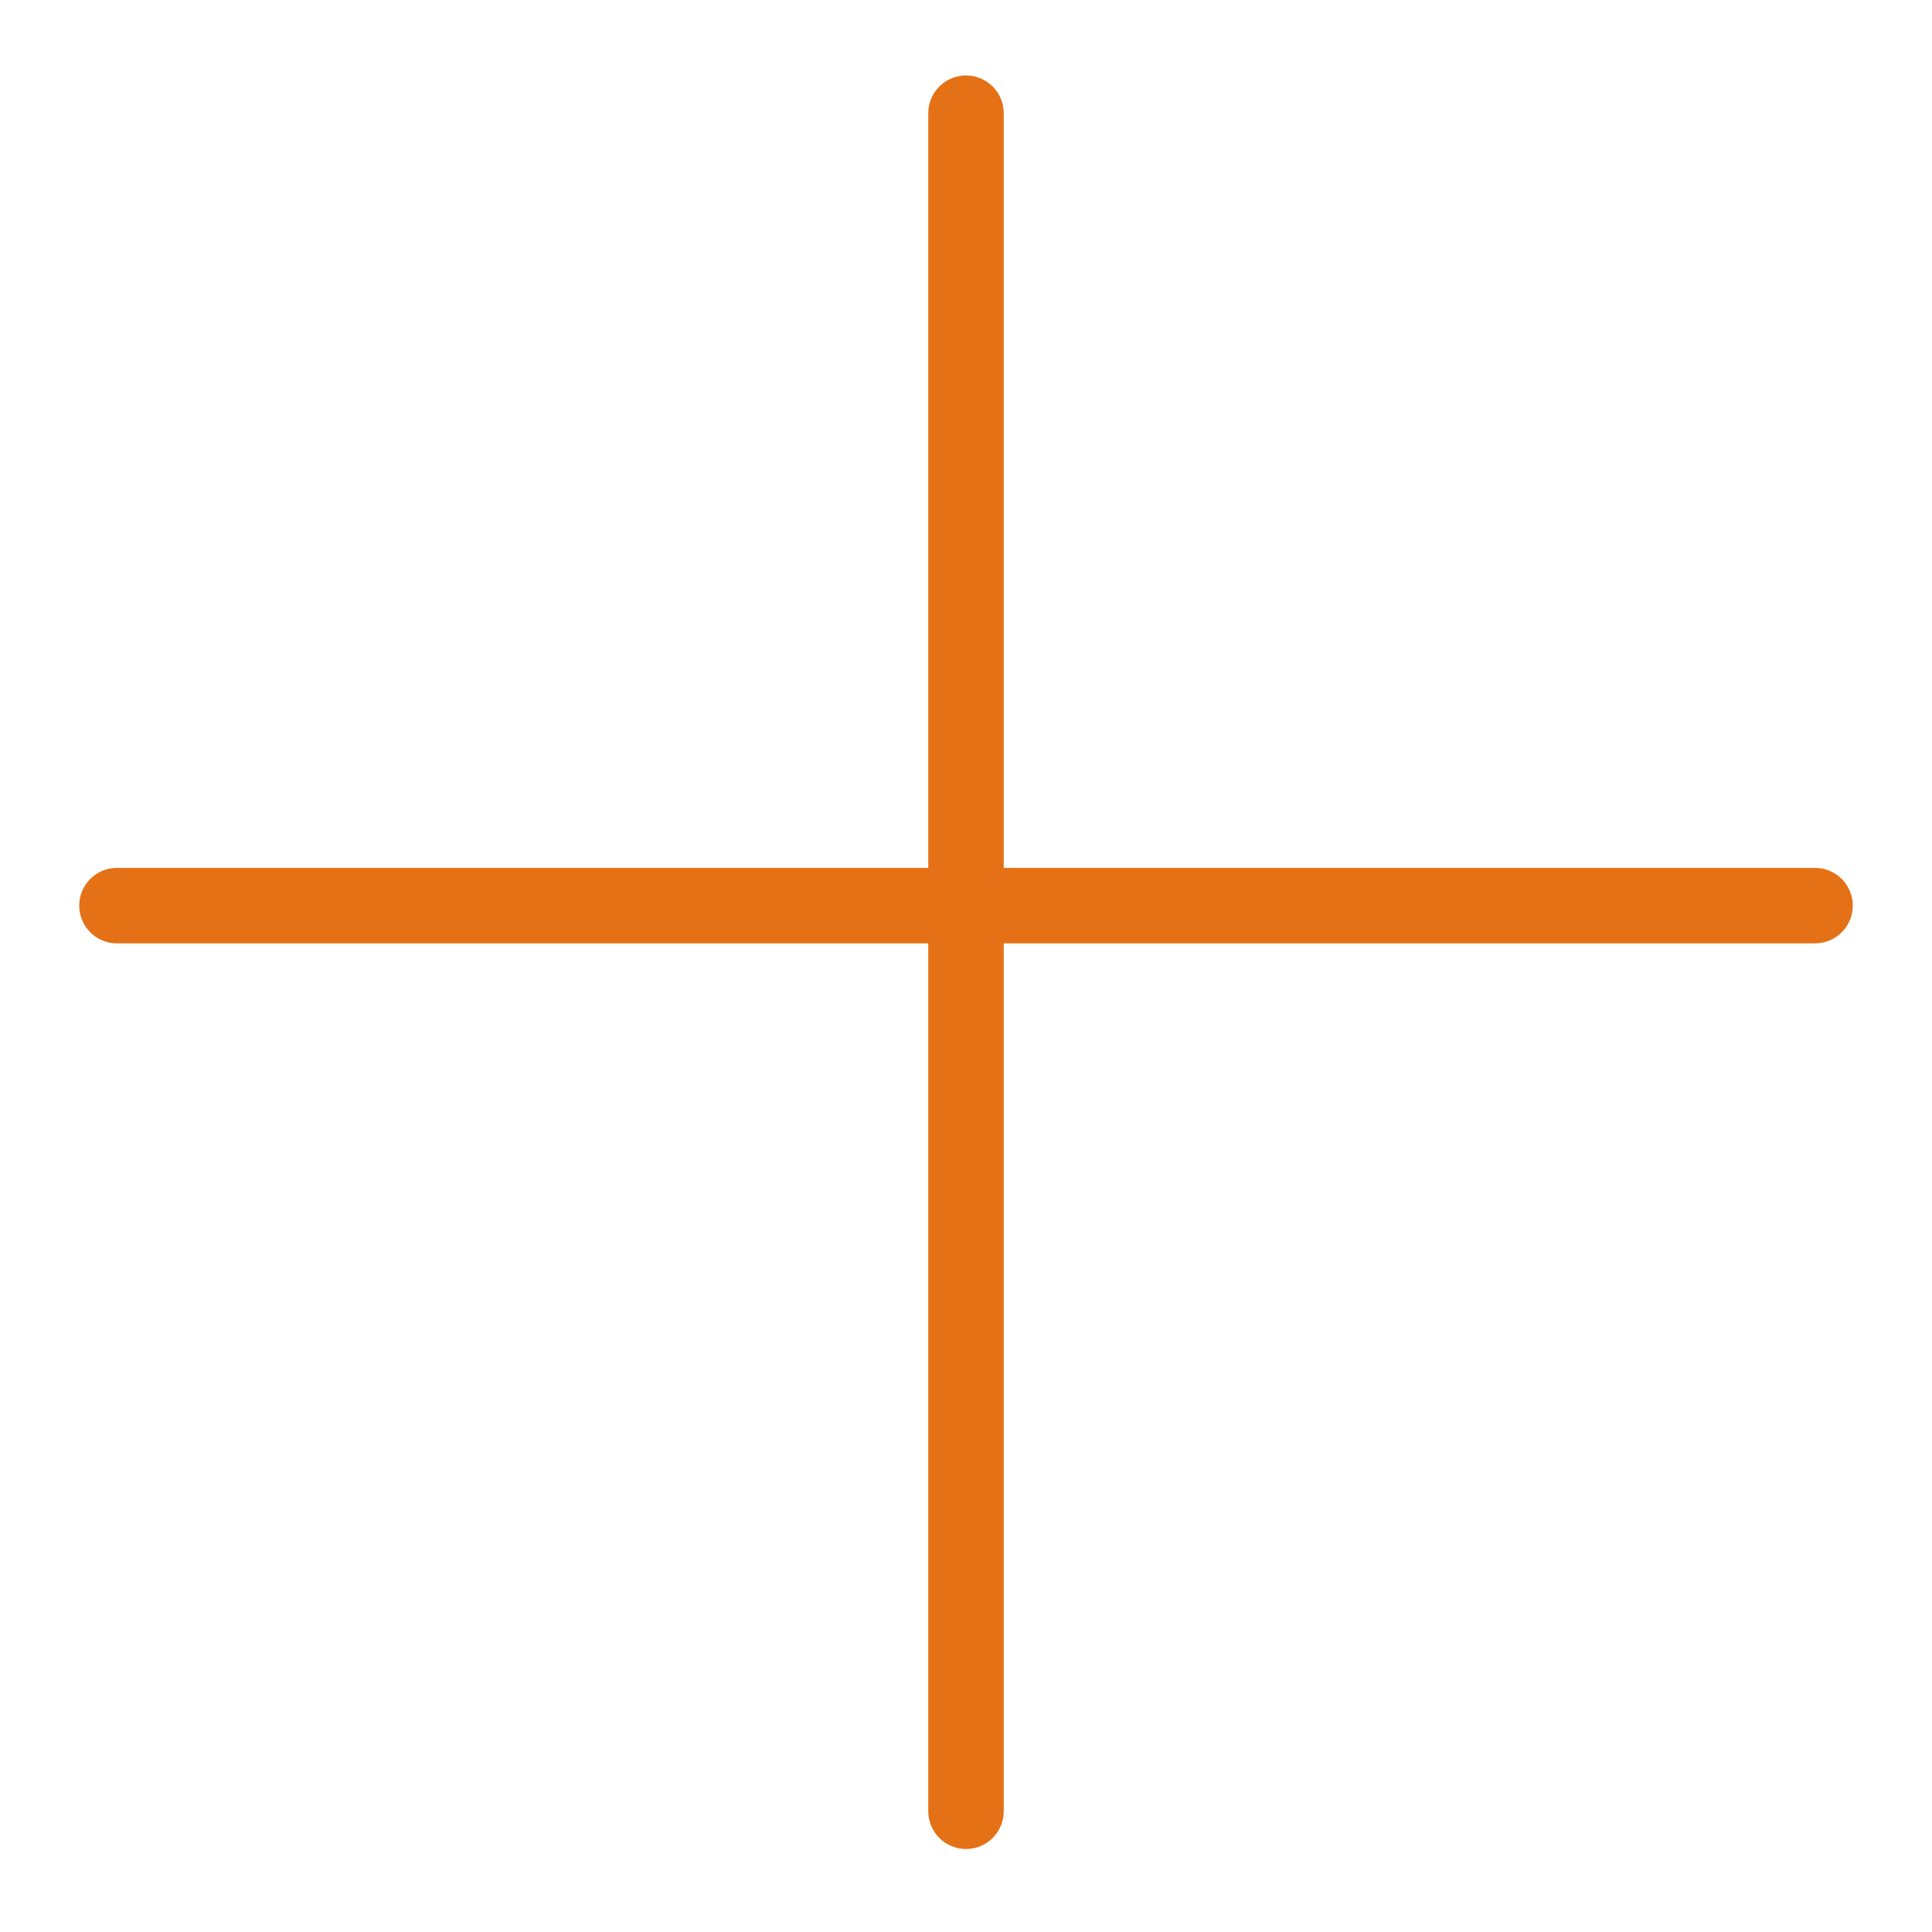
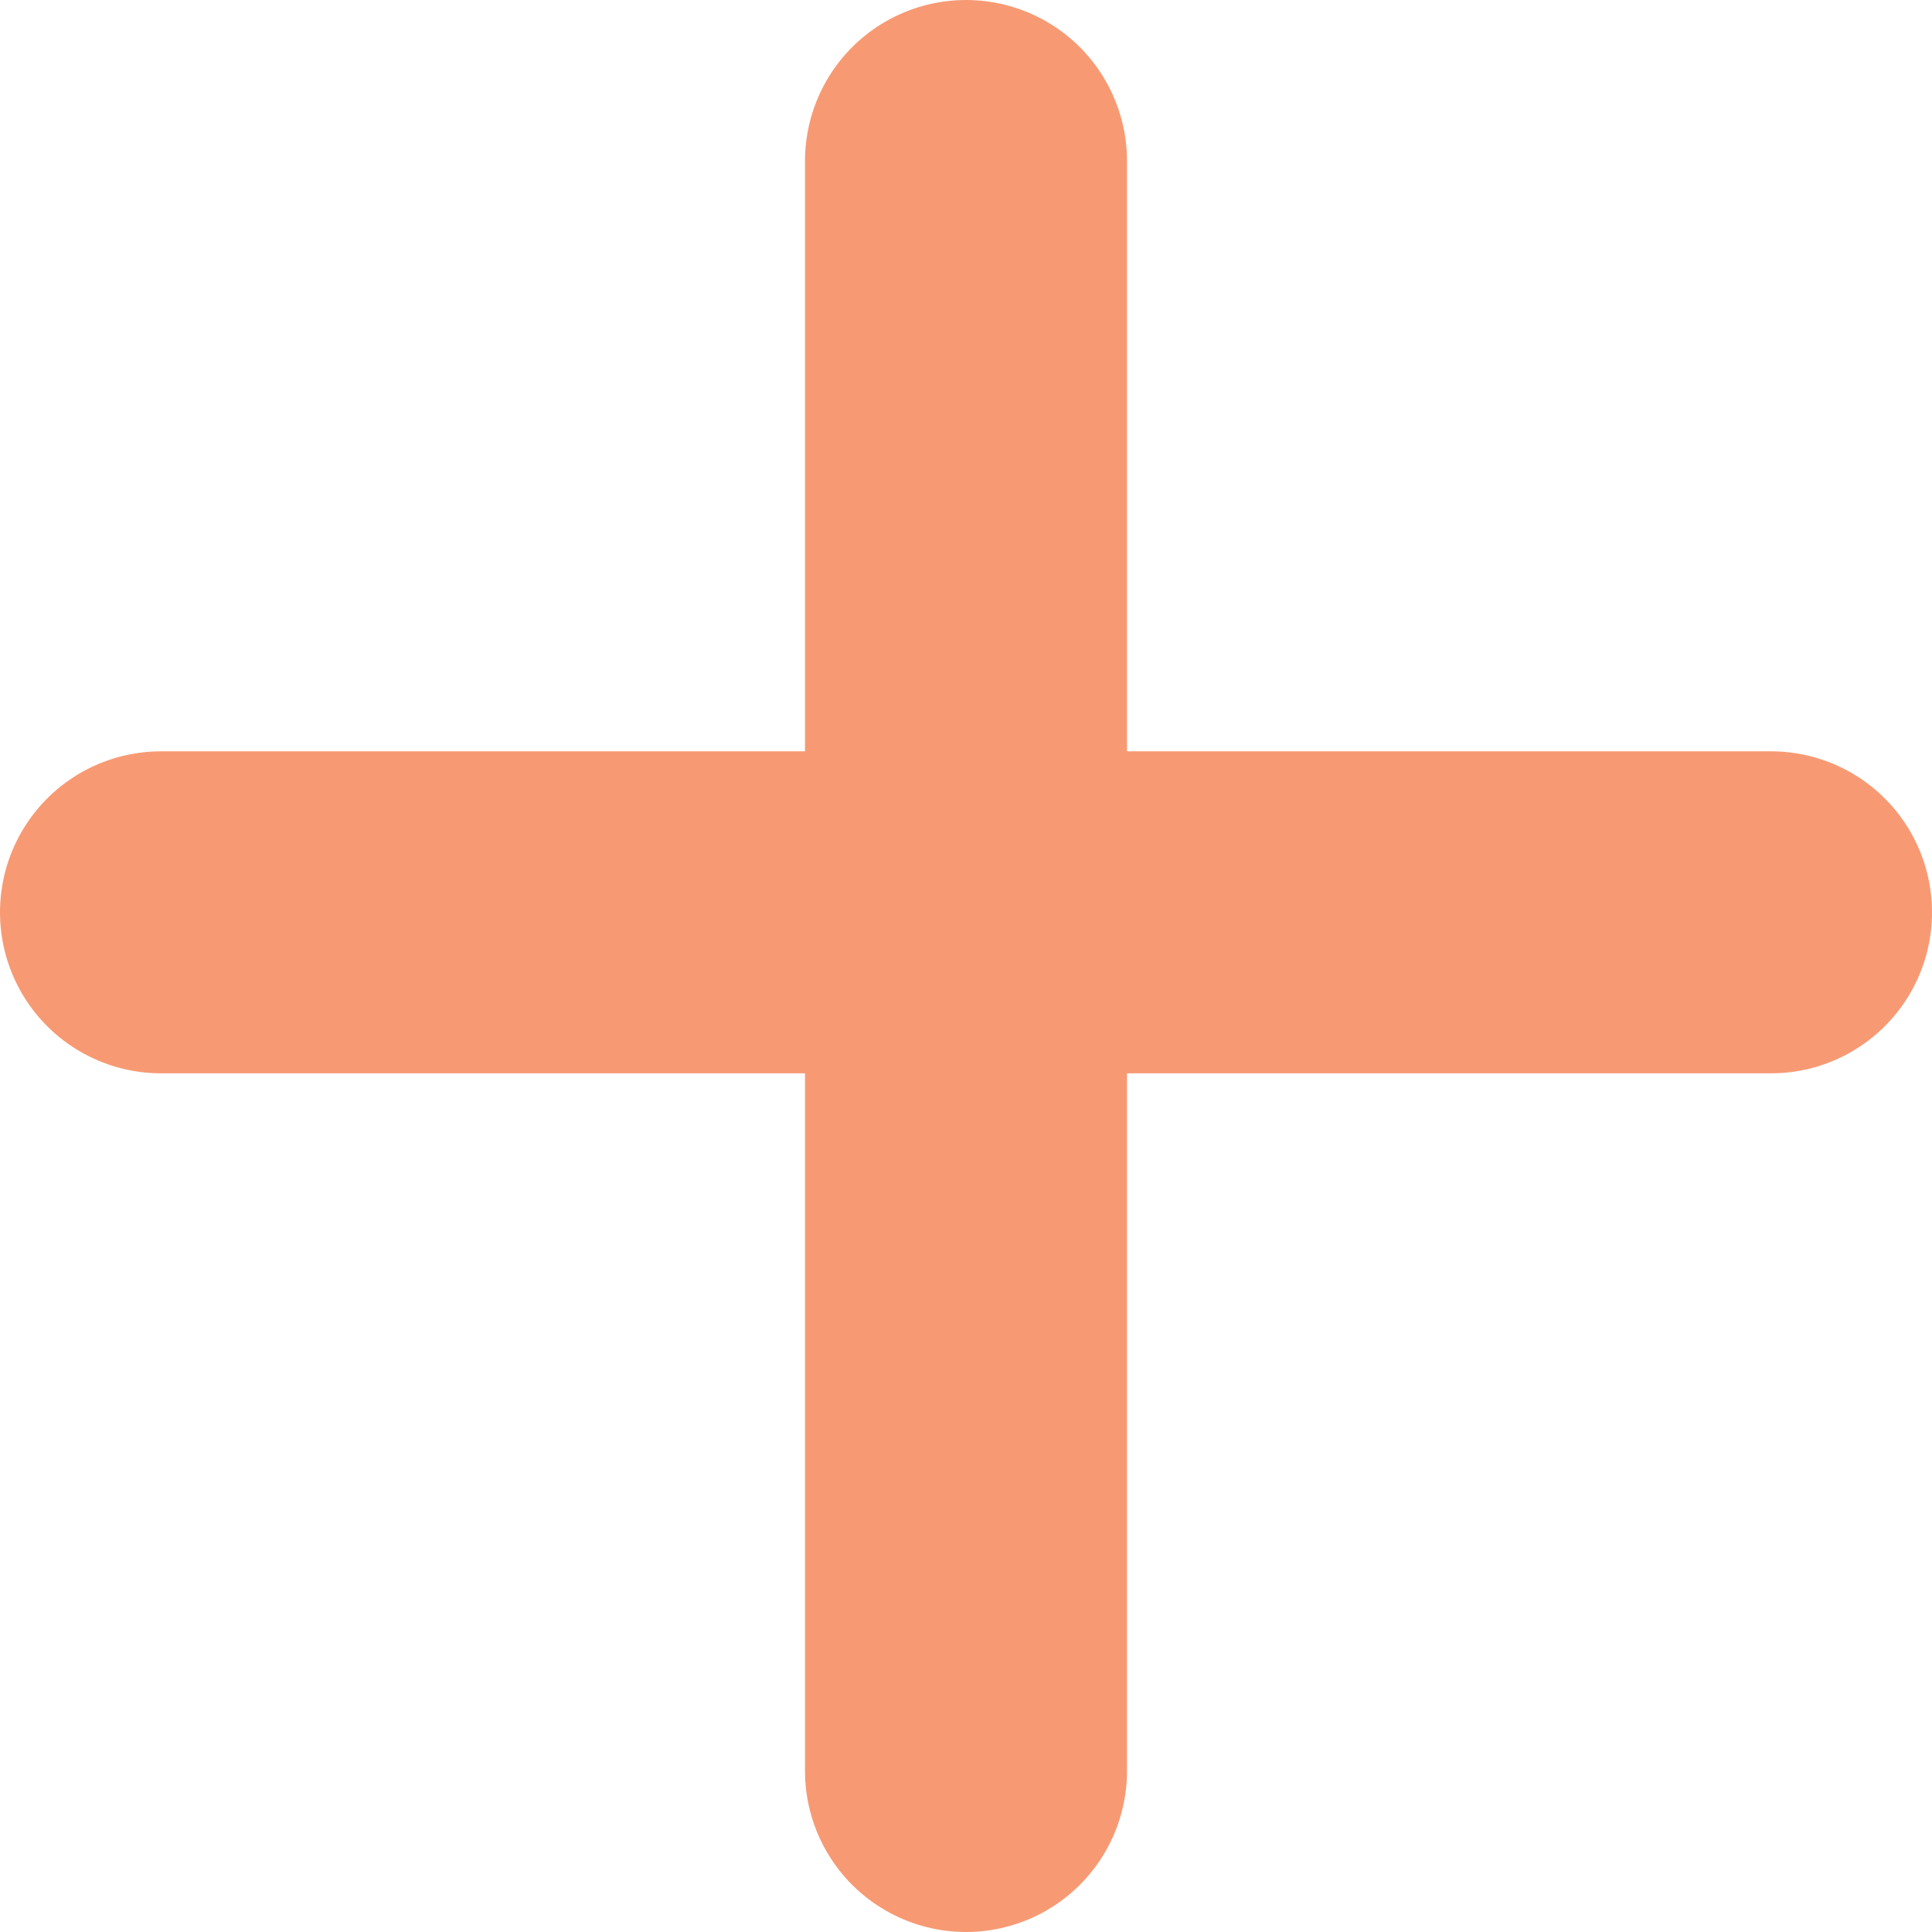
- <svg xmlns="http://www.w3.org/2000/svg" width="512" height="512" viewBox="0 0 512 512">
+ <svg xmlns="http://www.w3.org/2000/svg" width="60" height="60" viewBox="0 0 60 60">
  <defs>
-     <style>.a{clip-path:url(#b);}.b{fill:none;stroke:#e57116;stroke-linecap:round;stroke-width:20px;}</style>
-     <clipPath id="b">
-       <rect width="512" height="512" />
-     </clipPath>
+     <style>.a{fill:none;stroke:#f79a74;stroke-linecap:round;stroke-width:10px;}</style>
  </defs>
-   <g id="a" class="a">
-     <g transform="translate(31 30)">
-       <line class="b" y2="450" transform="translate(225)" />
-       <line class="b" x2="450" transform="translate(0 210)" />
-     </g>
+   <g transform="translate(5 5)">
+     <path class="a" d="M0,0V50" transform="translate(25)" />
+     <path class="a" d="M0,0H50" transform="translate(0 23.333)" />
  </g>
</svg>
